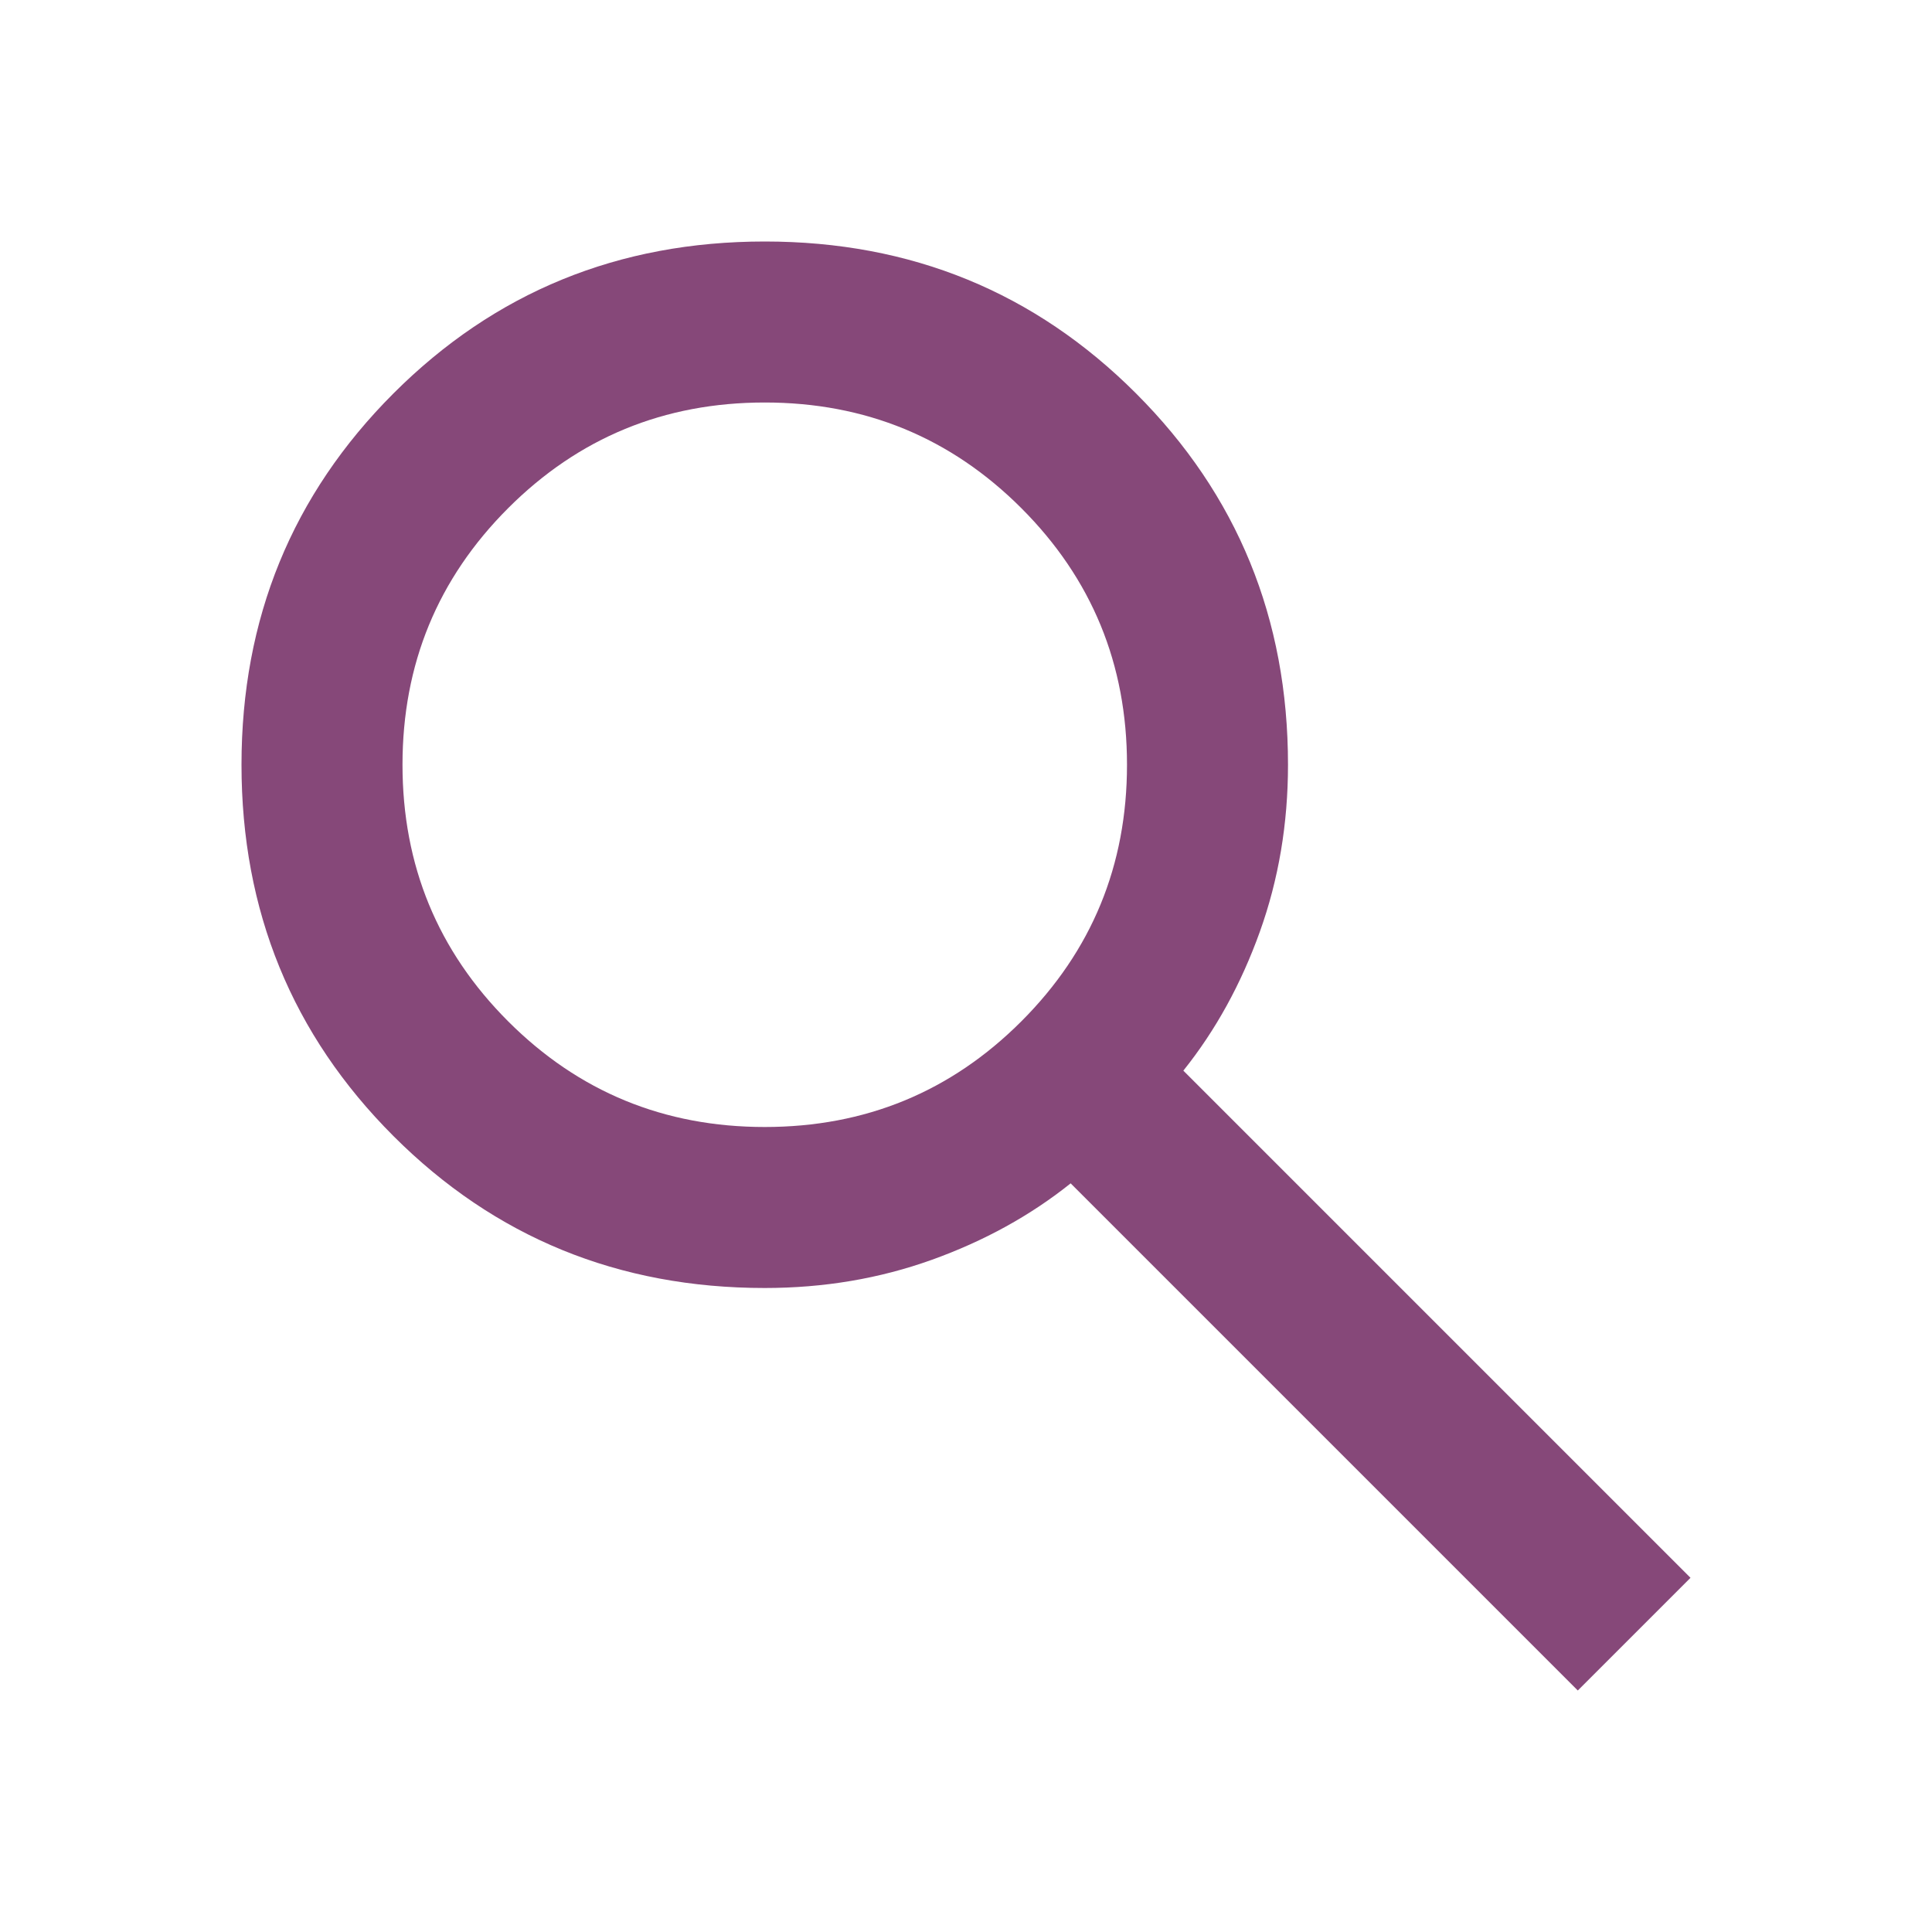
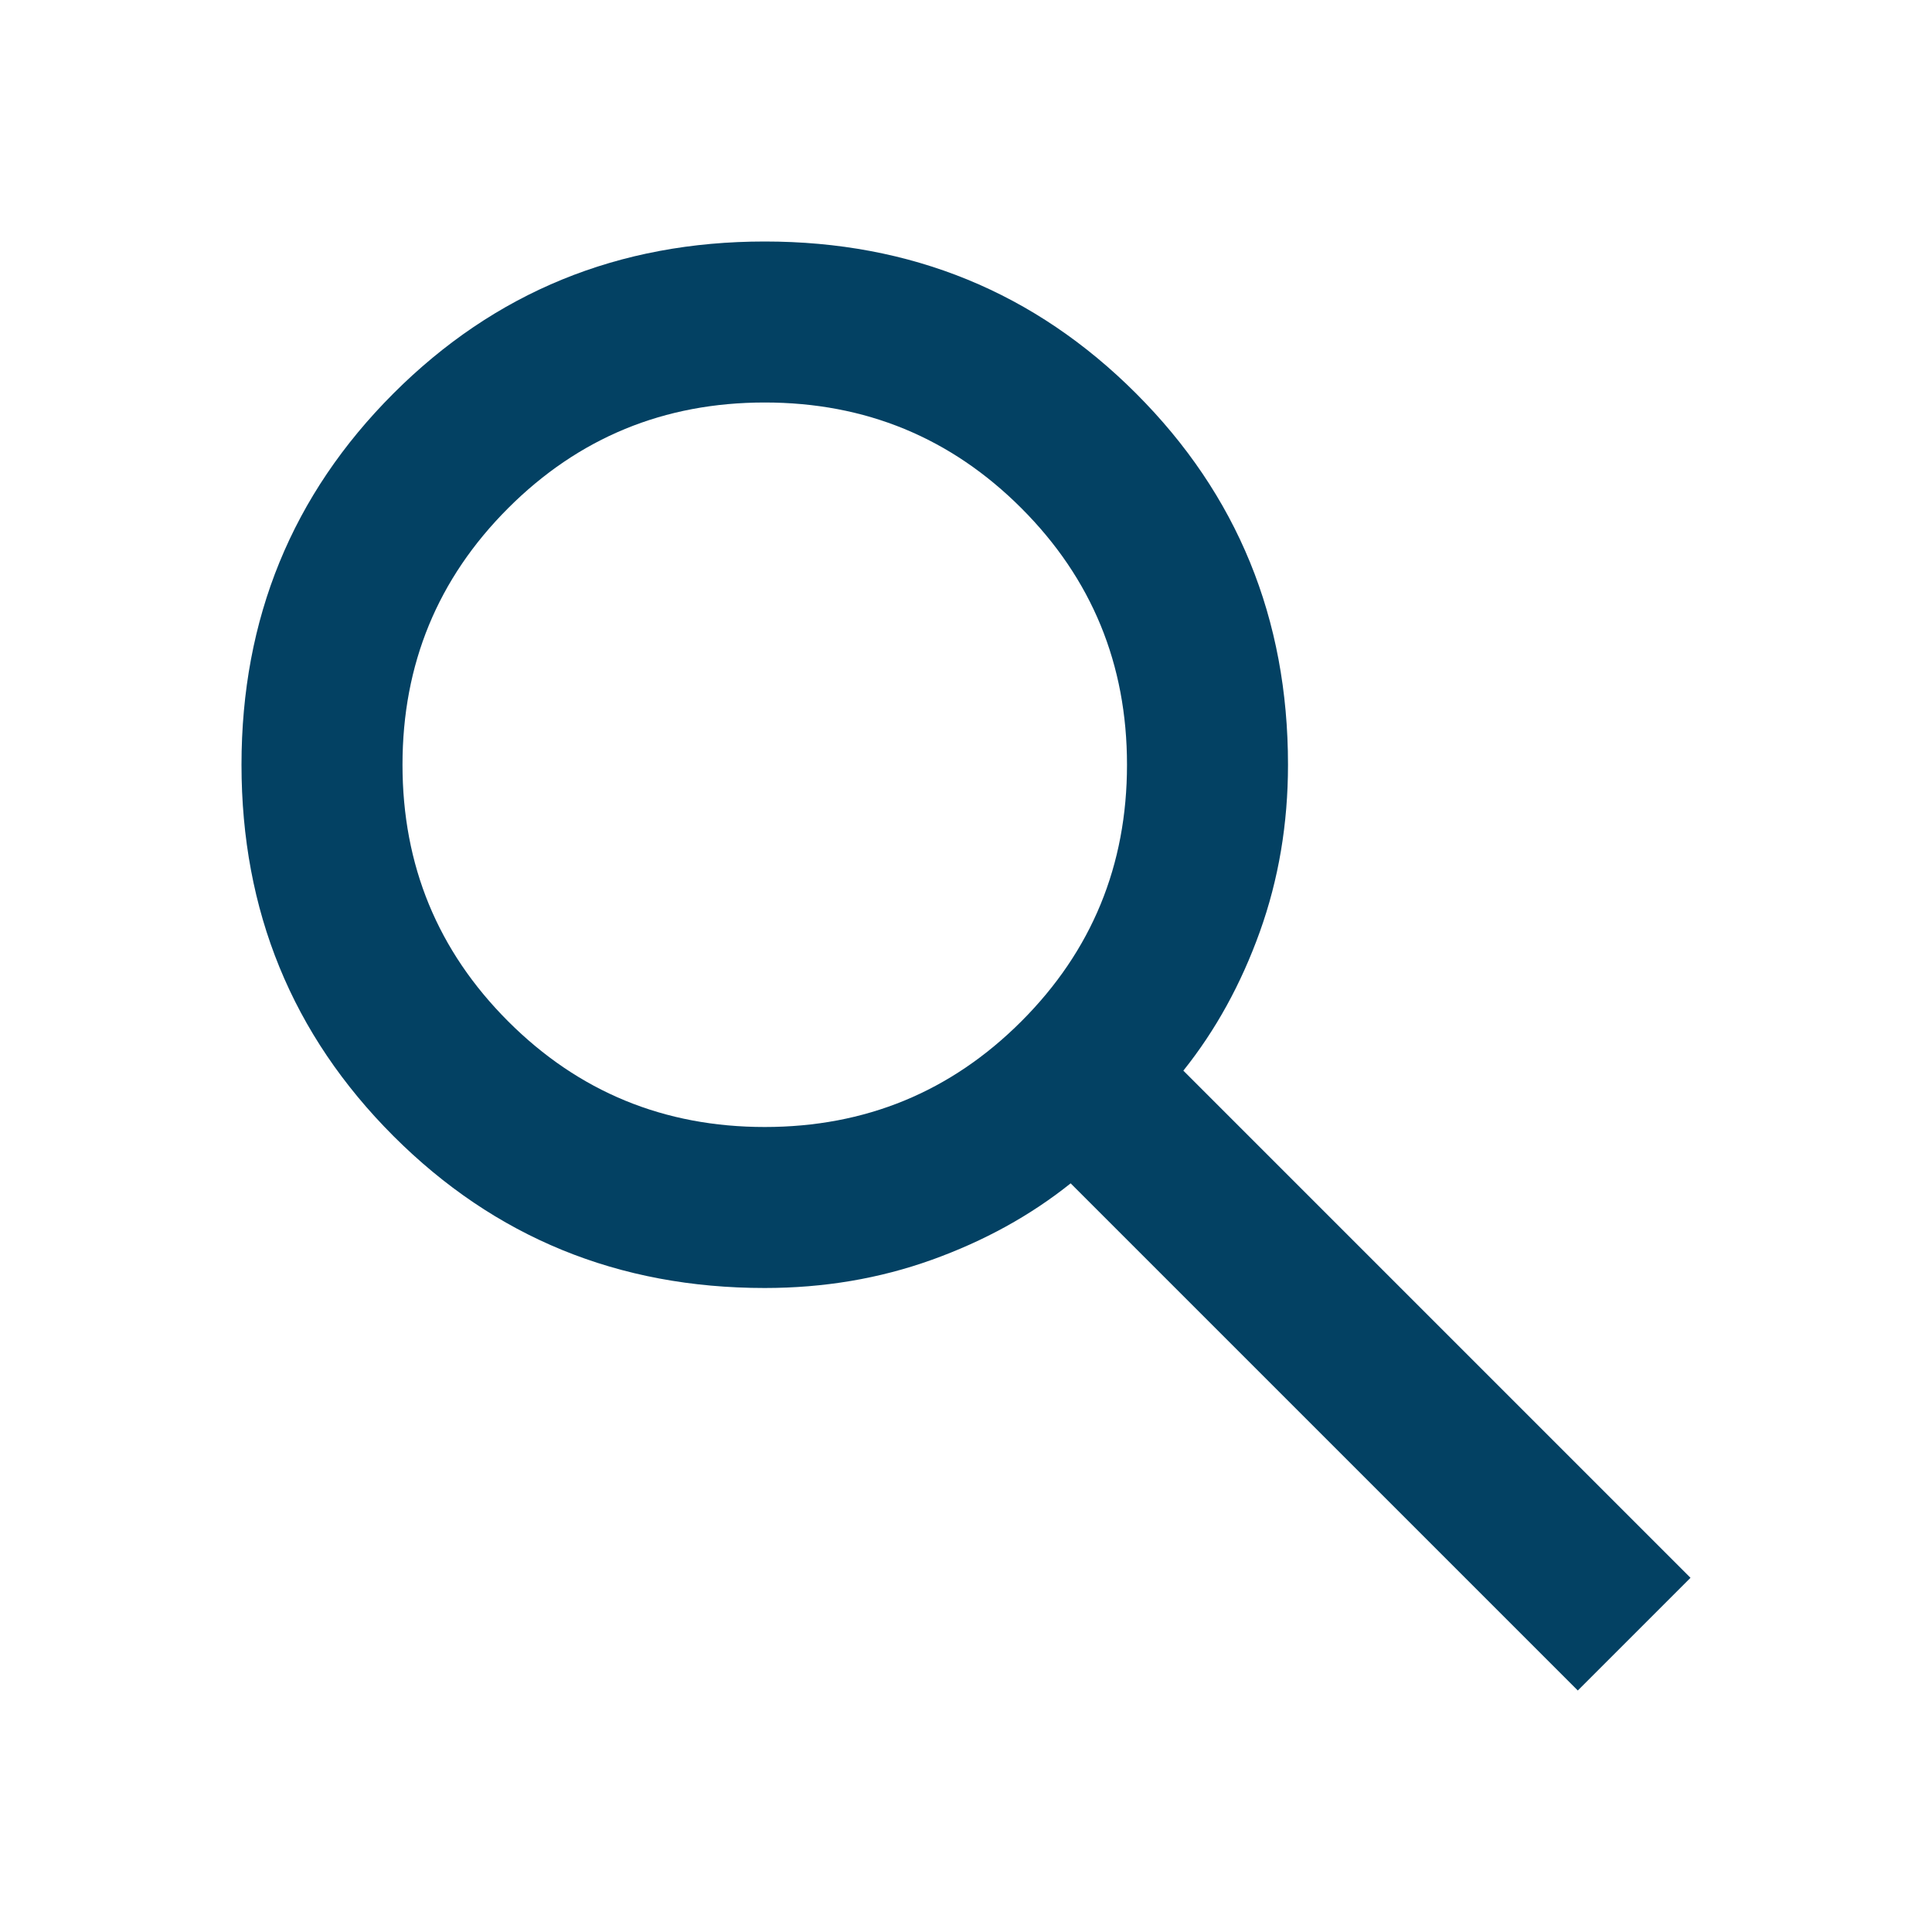
- <svg xmlns="http://www.w3.org/2000/svg" height="24px" viewBox="0 -960 960 960" width="24px" fill="#864879">
+ <svg xmlns="http://www.w3.org/2000/svg" height="24px" viewBox="0 -960 960 960" width="24px" fill="#034163">
  <path d="M784-120 532-372q-30 24-69 38t-83 14q-109 0-184.5-75.5T120-580q0-109 75.5-184.5T380-840q109 0 184.5 75.5T640-580q0 44-14 83t-38 69l252 252-56 56ZM380-400q75 0 127.5-52.5T560-580q0-75-52.5-127.5T380-760q-75 0-127.5 52.5T200-580q0 75 52.5 127.5T380-400Z" />
</svg>
